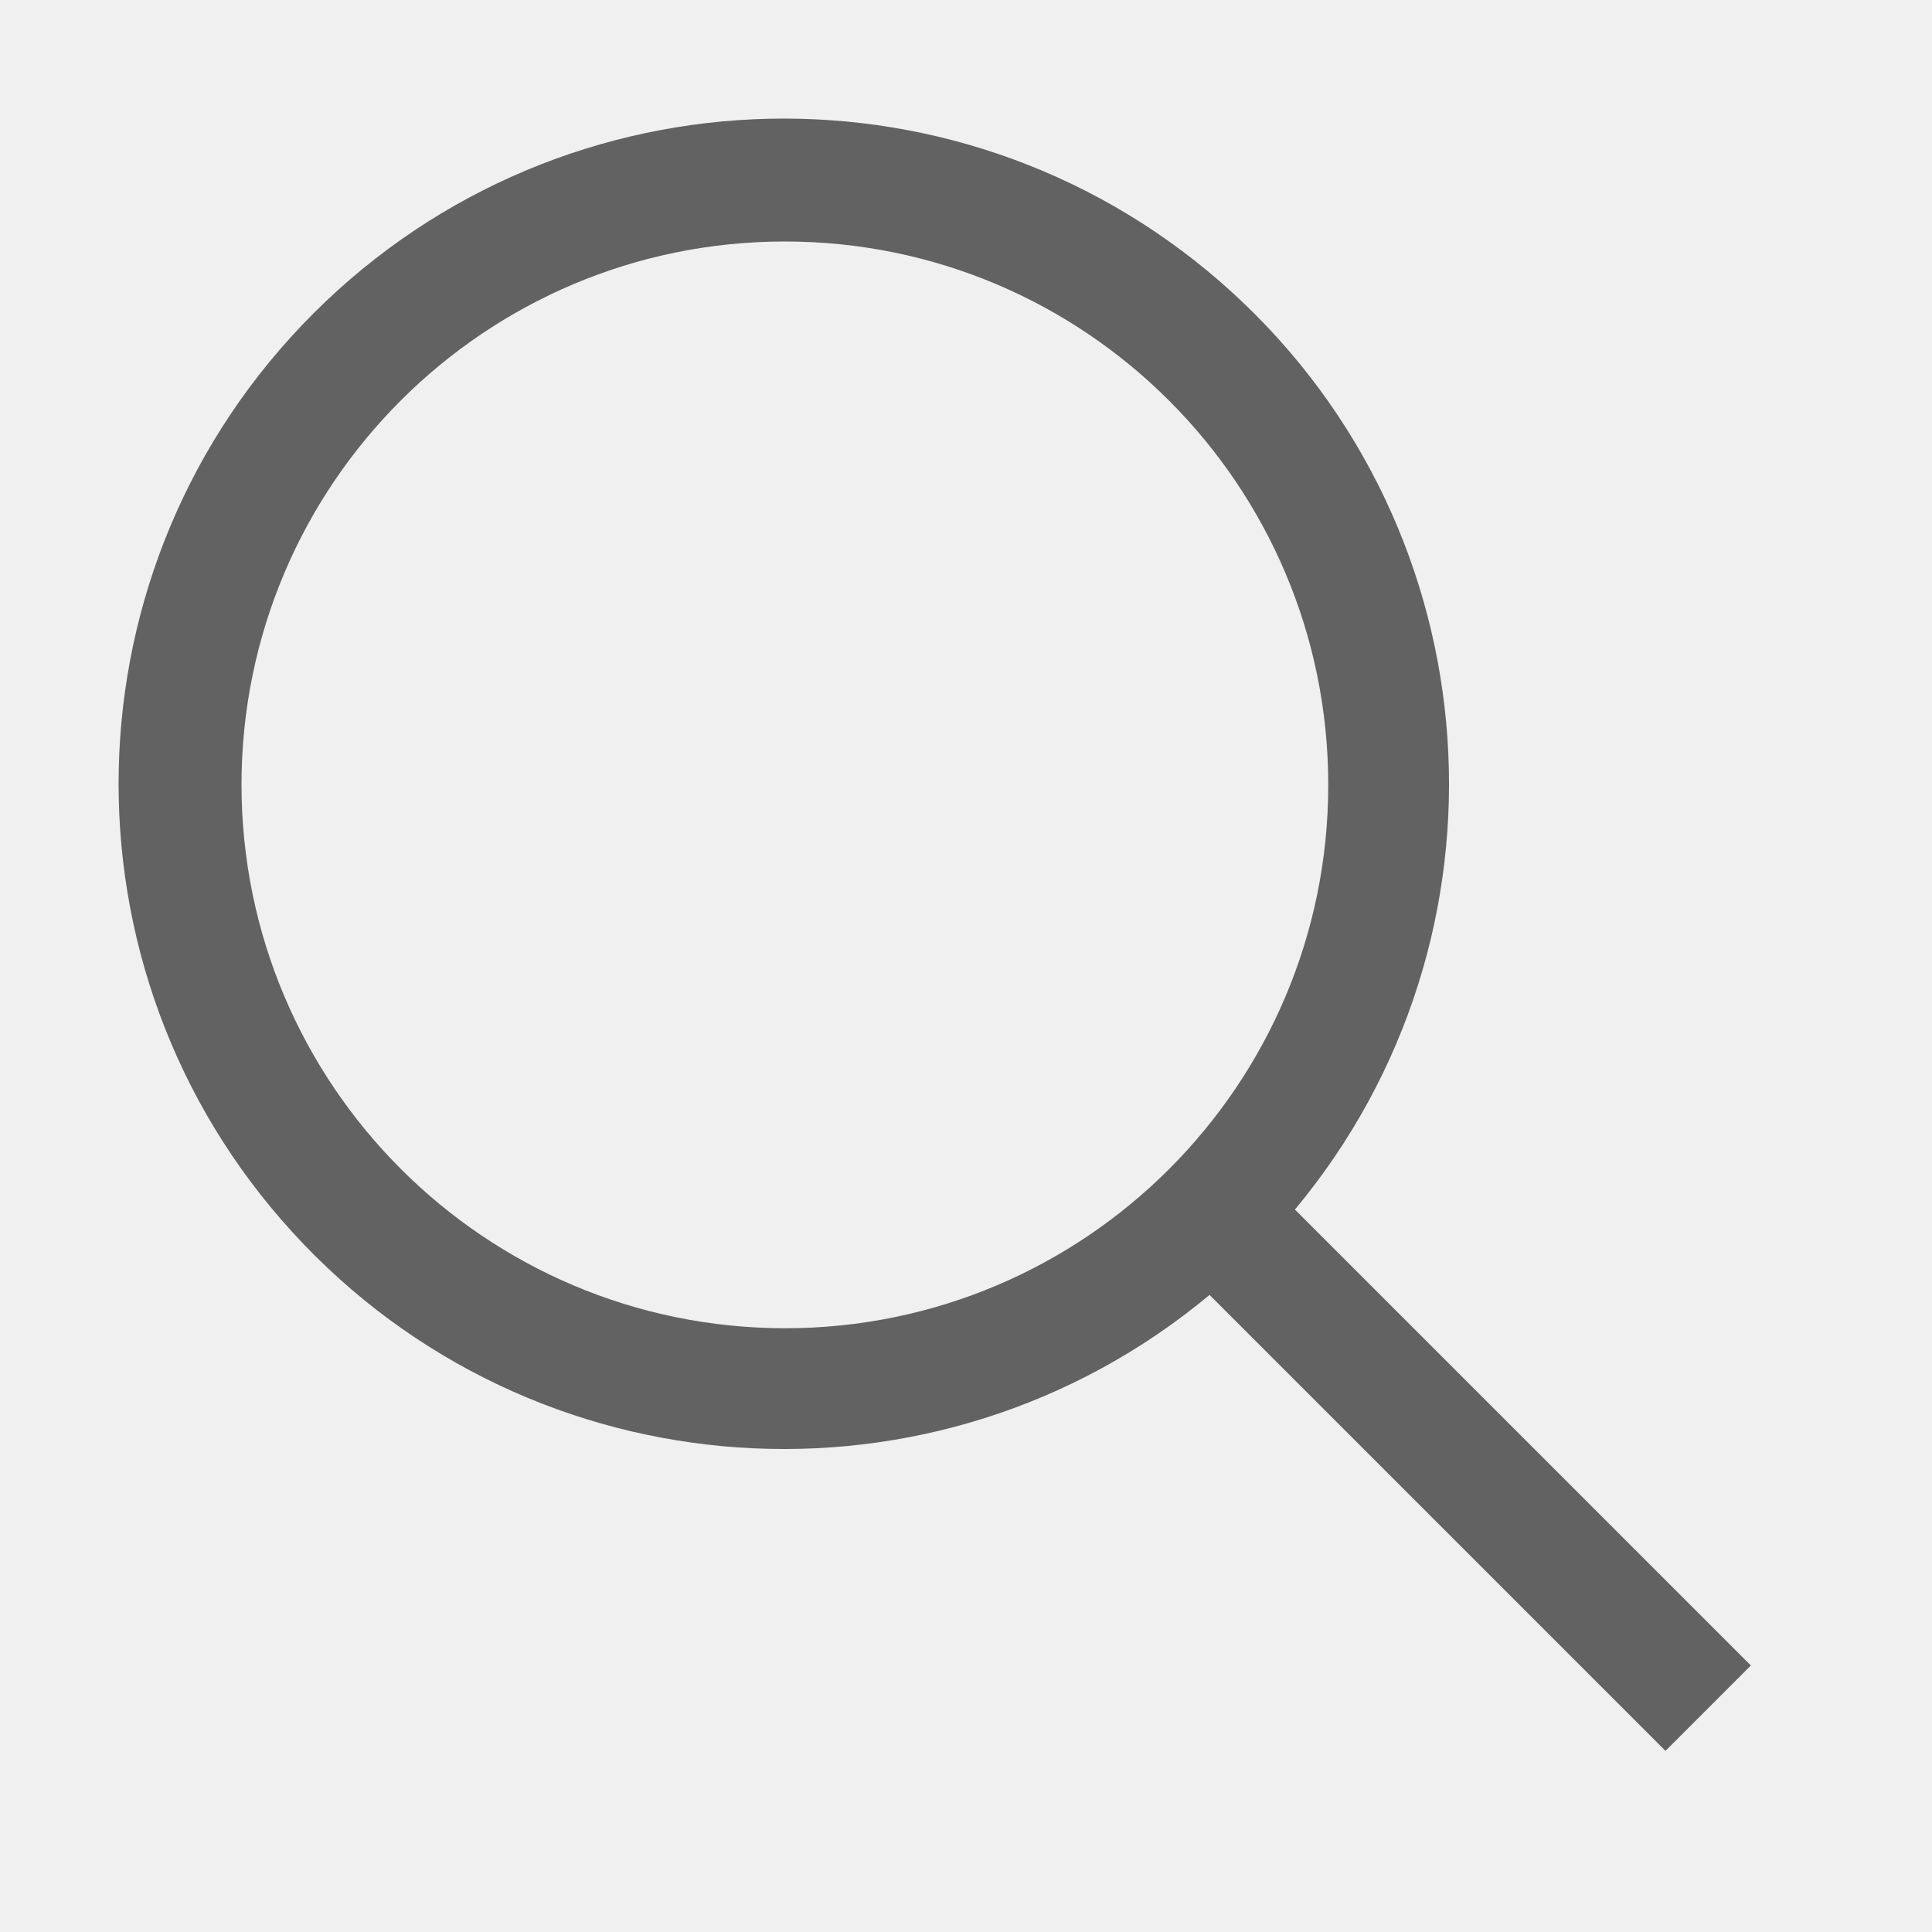
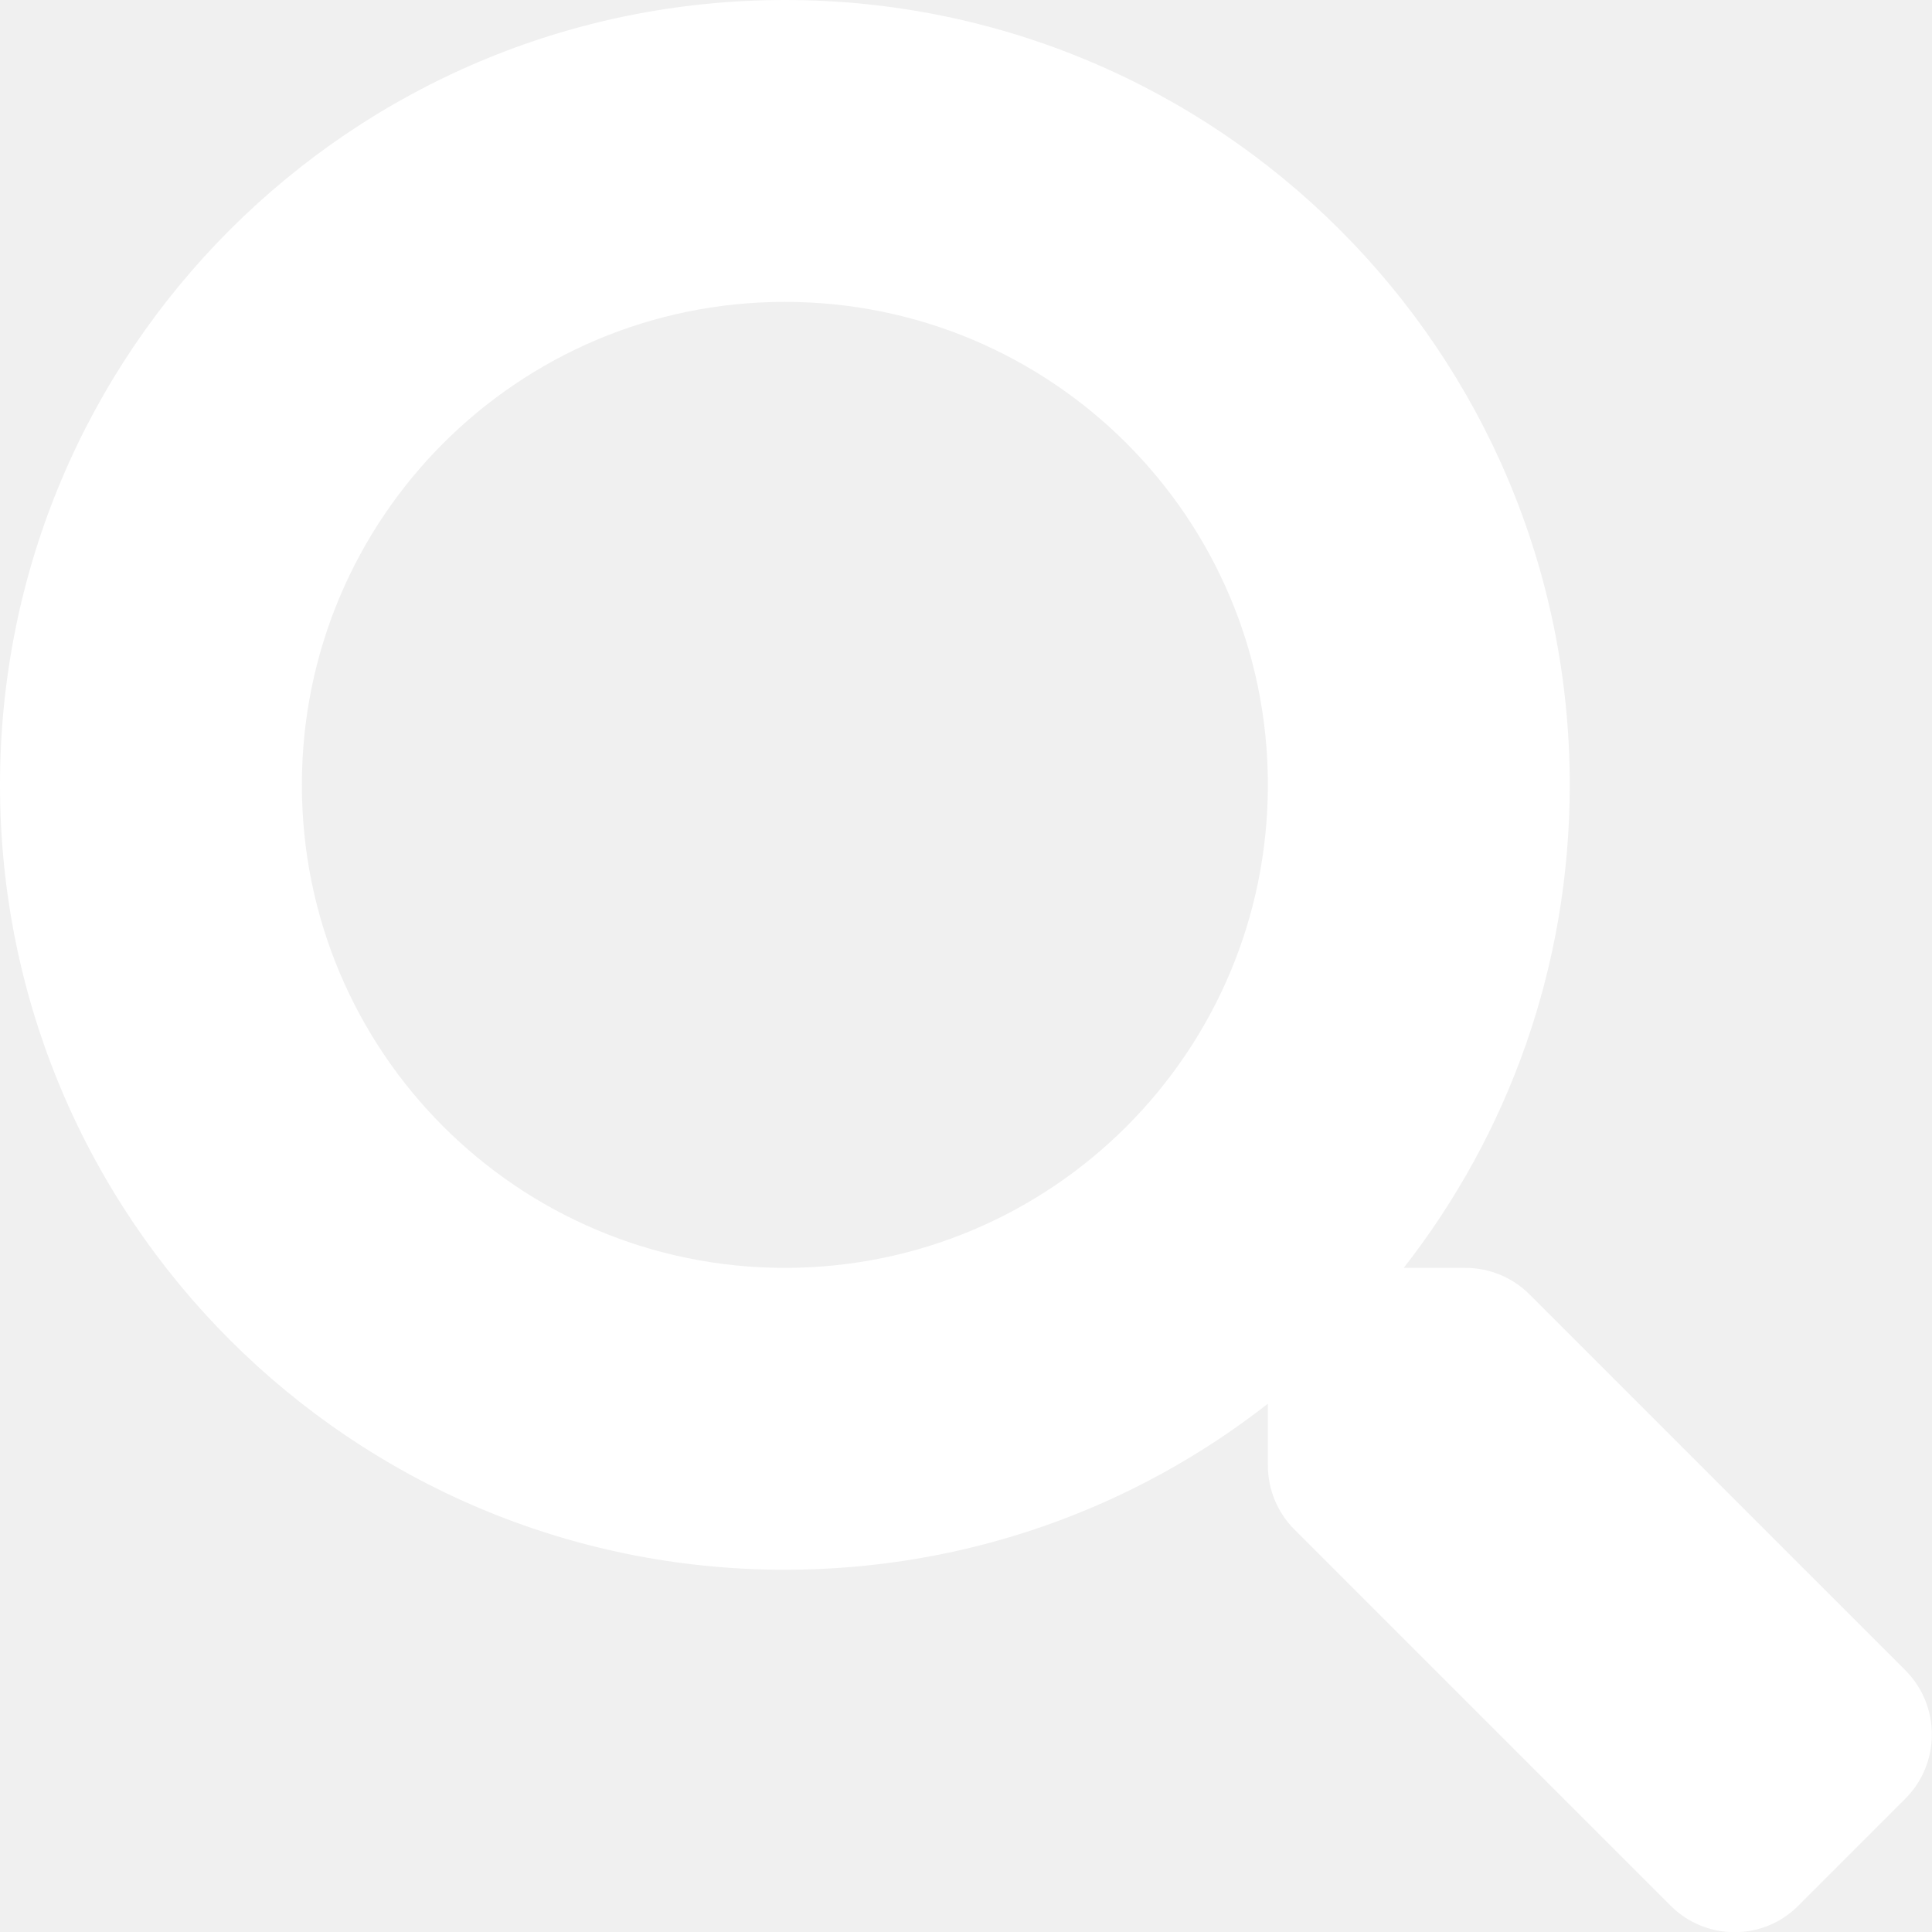
- <svg xmlns="http://www.w3.org/2000/svg" width="32" height="32" preserveAspectRatio="xMidYMid meet" viewBox="0 0 32 32" style="-ms-transform: rotate(360deg); -webkit-transform: rotate(360deg); transform: rotate(360deg);">
-   <path d="M29 27.586l-7.552-7.552a11.018 11.018 0 1 0-1.414 1.414L27.586 29zM4 13a9 9 0 1 1 9 9a9.01 9.01 0 0 1-9-9z" fill="#626262" />
-   <rect x="0" y="0" width="32" height="32" fill="rgba(0, 0, 0, 0)" />
+ <svg xmlns="http://www.w3.org/2000/svg" width="28" height="28" preserveAspectRatio="xMidYMid meet" viewBox="0 0 512 512" style="-ms-transform: rotate(360deg); -webkit-transform: rotate(360deg); transform: rotate(360deg);">
+   <path d="M505 442.7L405.3 343c-4.5-4.5-10.6-7-17-7H372c27.6-35.3 44-79.7 44-128C416 93.1 322.9 0 208 0S0 93.1 0 208s93.1 208 208 208c48.3 0 92.7-16.4 128-44v16.3c0 6.4 2.5 12.5 7 17l99.7 99.7c9.4 9.4 24.6 9.4 33.9 0l28.3-28.3c9.4-9.4 9.4-24.6.1-34zM208 336c-70.7 0-128-57.2-128-128c0-70.7 57.2-128 128-128c70.7 0 128 57.2 128 128c0 70.7-57.2 128-128 128z" fill="white" />
+   <rect x="0" y="0" width="28" height="28" fill="rgba(0, 0, 0, 0)" />
</svg>
